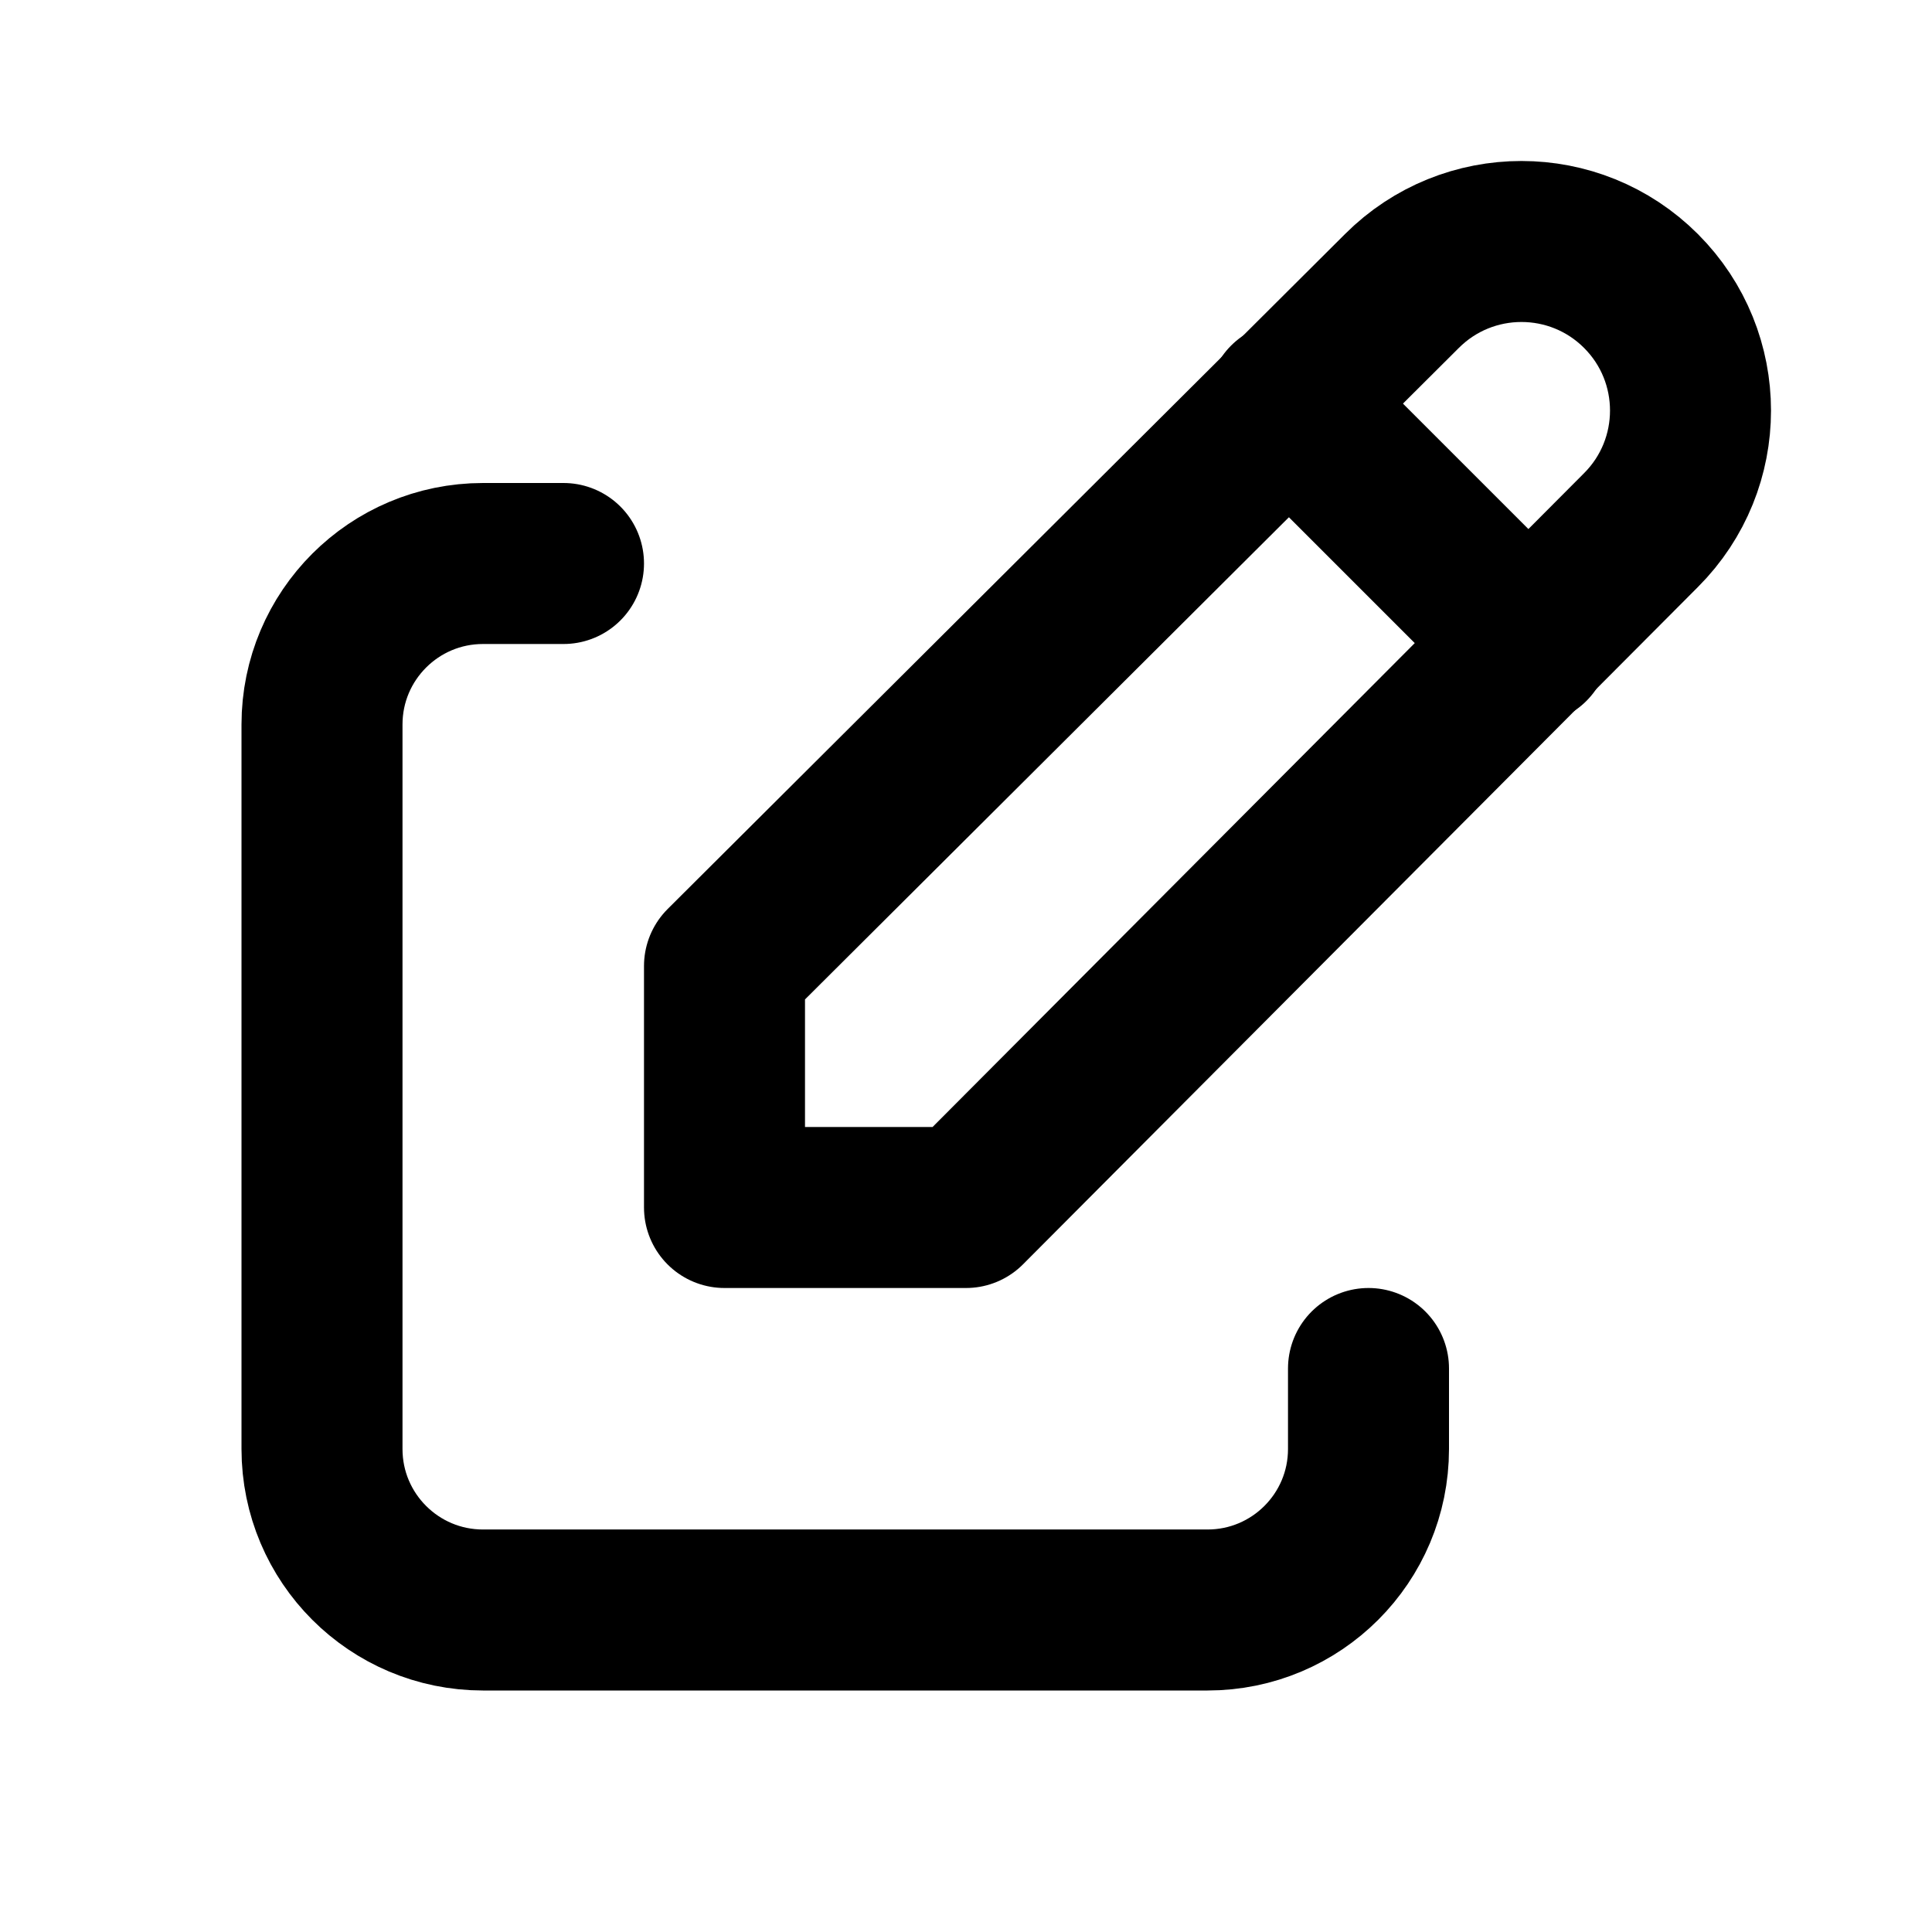
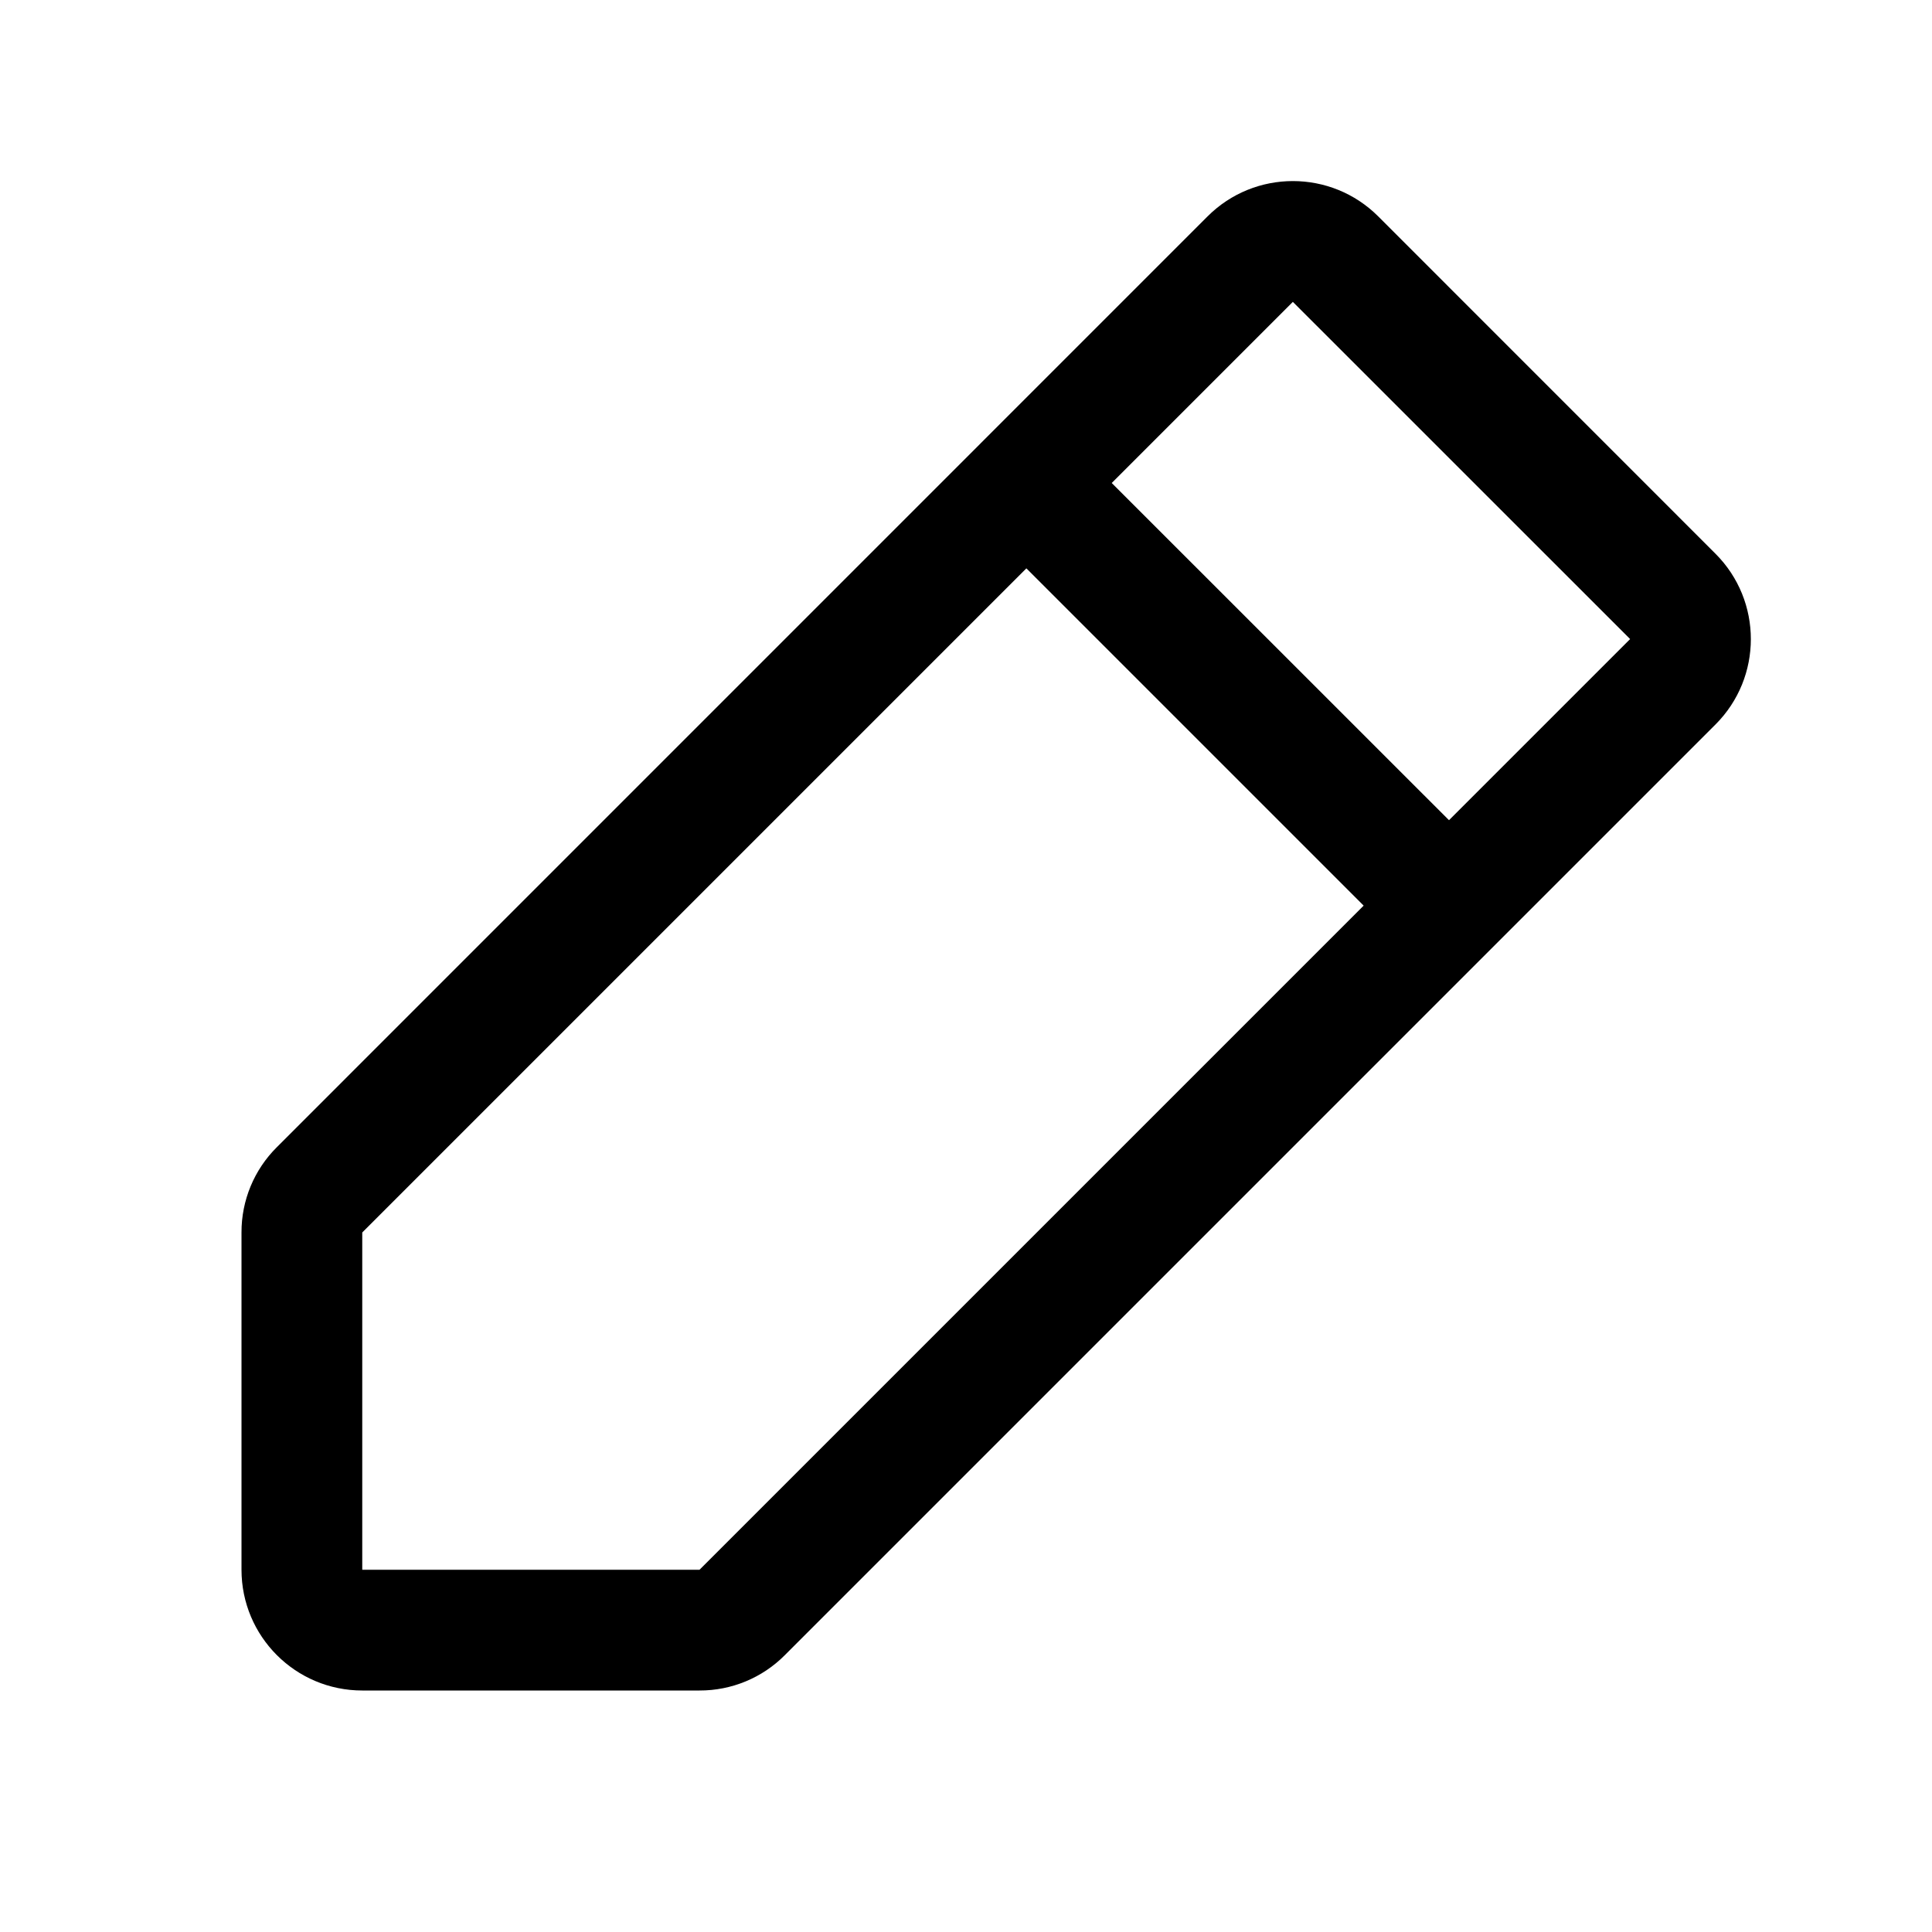
- <svg xmlns="http://www.w3.org/2000/svg" width="24" height="24" viewBox="0 0 24 24" fill="none" stroke="currentColor" stroke-width="2" stroke-linecap="round" stroke-linejoin="round" class="icon icon-tabler icons-tabler-outline icon-tabler-edit">
-   <path stroke="none" d="M0 0h24v24H0z" fill="none" />
-   <path d="M7 7h-1a2 2 0 0 0 -2 2v9a2 2 0 0 0 2 2h9a2 2 0 0 0 2 -2v-1" />
-   <path d="M20.385 6.585a2.1 2.1 0 0 0 -2.97 -2.97l-8.415 8.385v3h3l8.385 -8.415z" />
-   <path d="M16 5l3 3" />
+ <svg xmlns="http://www.w3.org/2000/svg" width="24" height="24" aria-hidden="true" viewBox="0 0 256 256" fill="currentColor">
+   <path d="M227.31,73.37,182.63,28.68a16,16,0,0,0-22.63,0L36.69,152A15.86,15.86,0,0,0,32,163.31V208a16,16,0,0,0,16,16H92.69A15.86,15.86,0,0,0,104,219.31L227.31,96a16,16,0,0,0,0-22.63ZM92.69,208H48V163.31l88-88L180.69,120ZM192,108.68,147.31,64l24-24L216,84.68Z" />
</svg>
